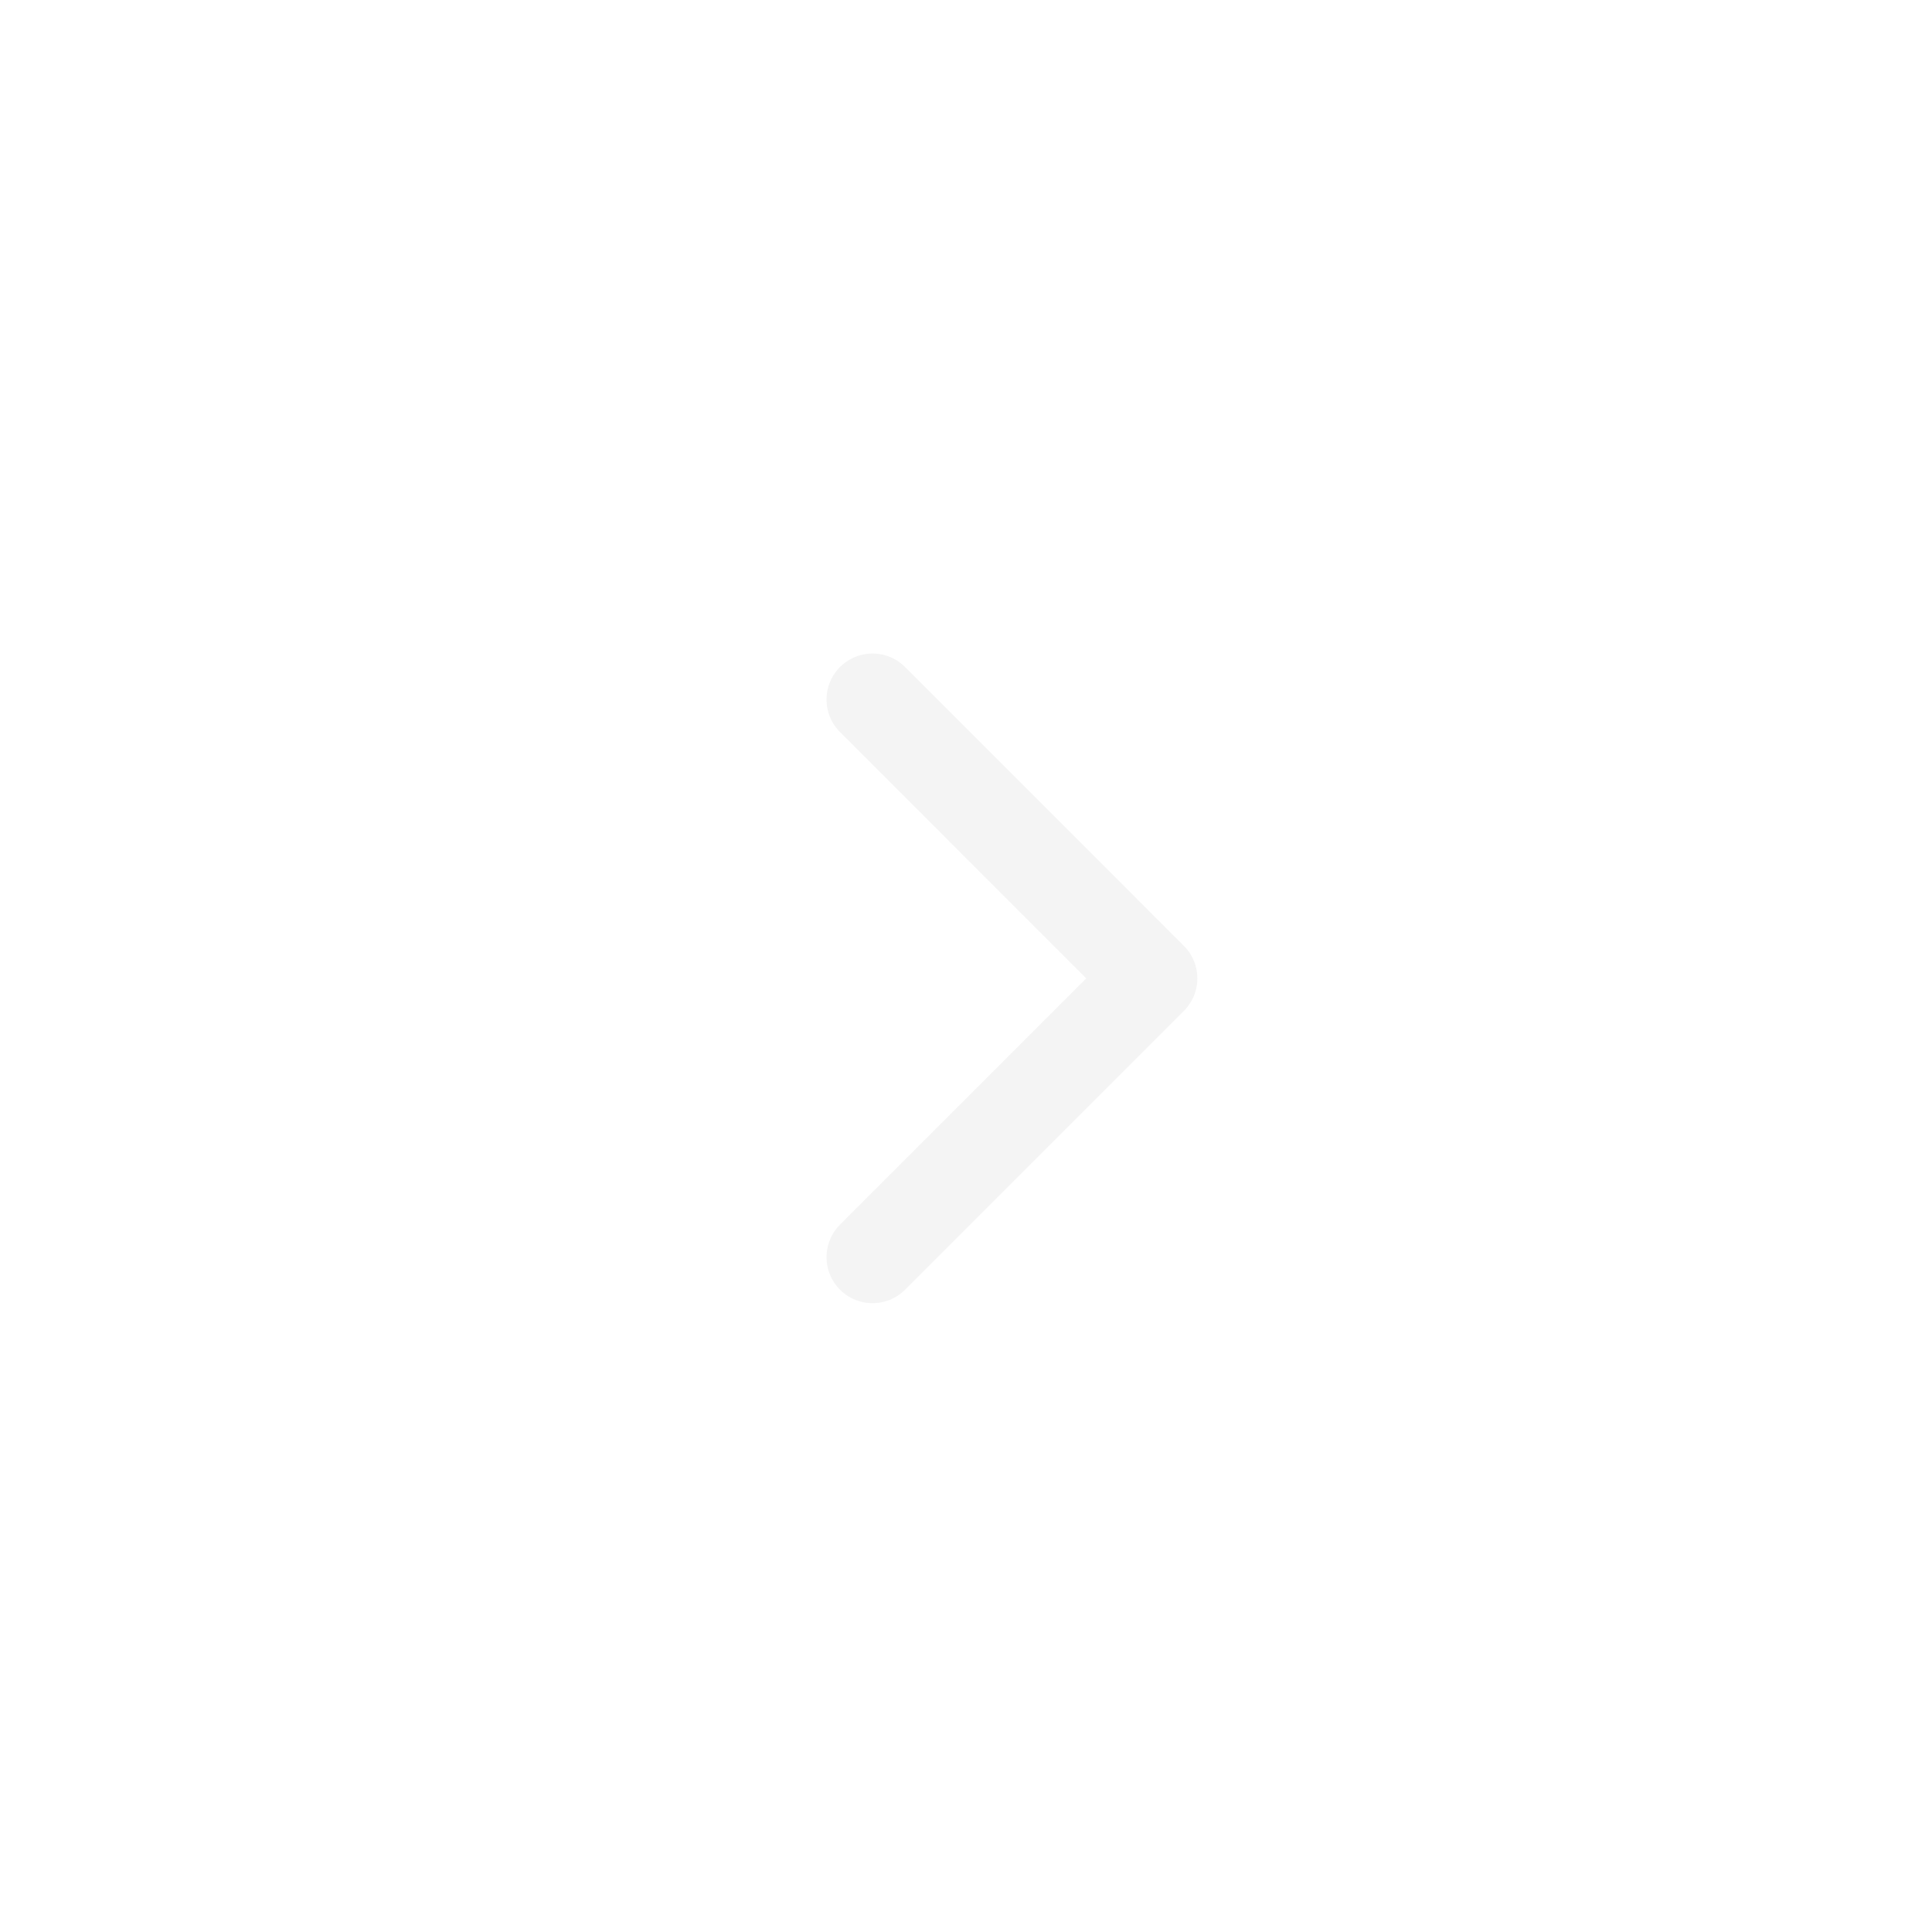
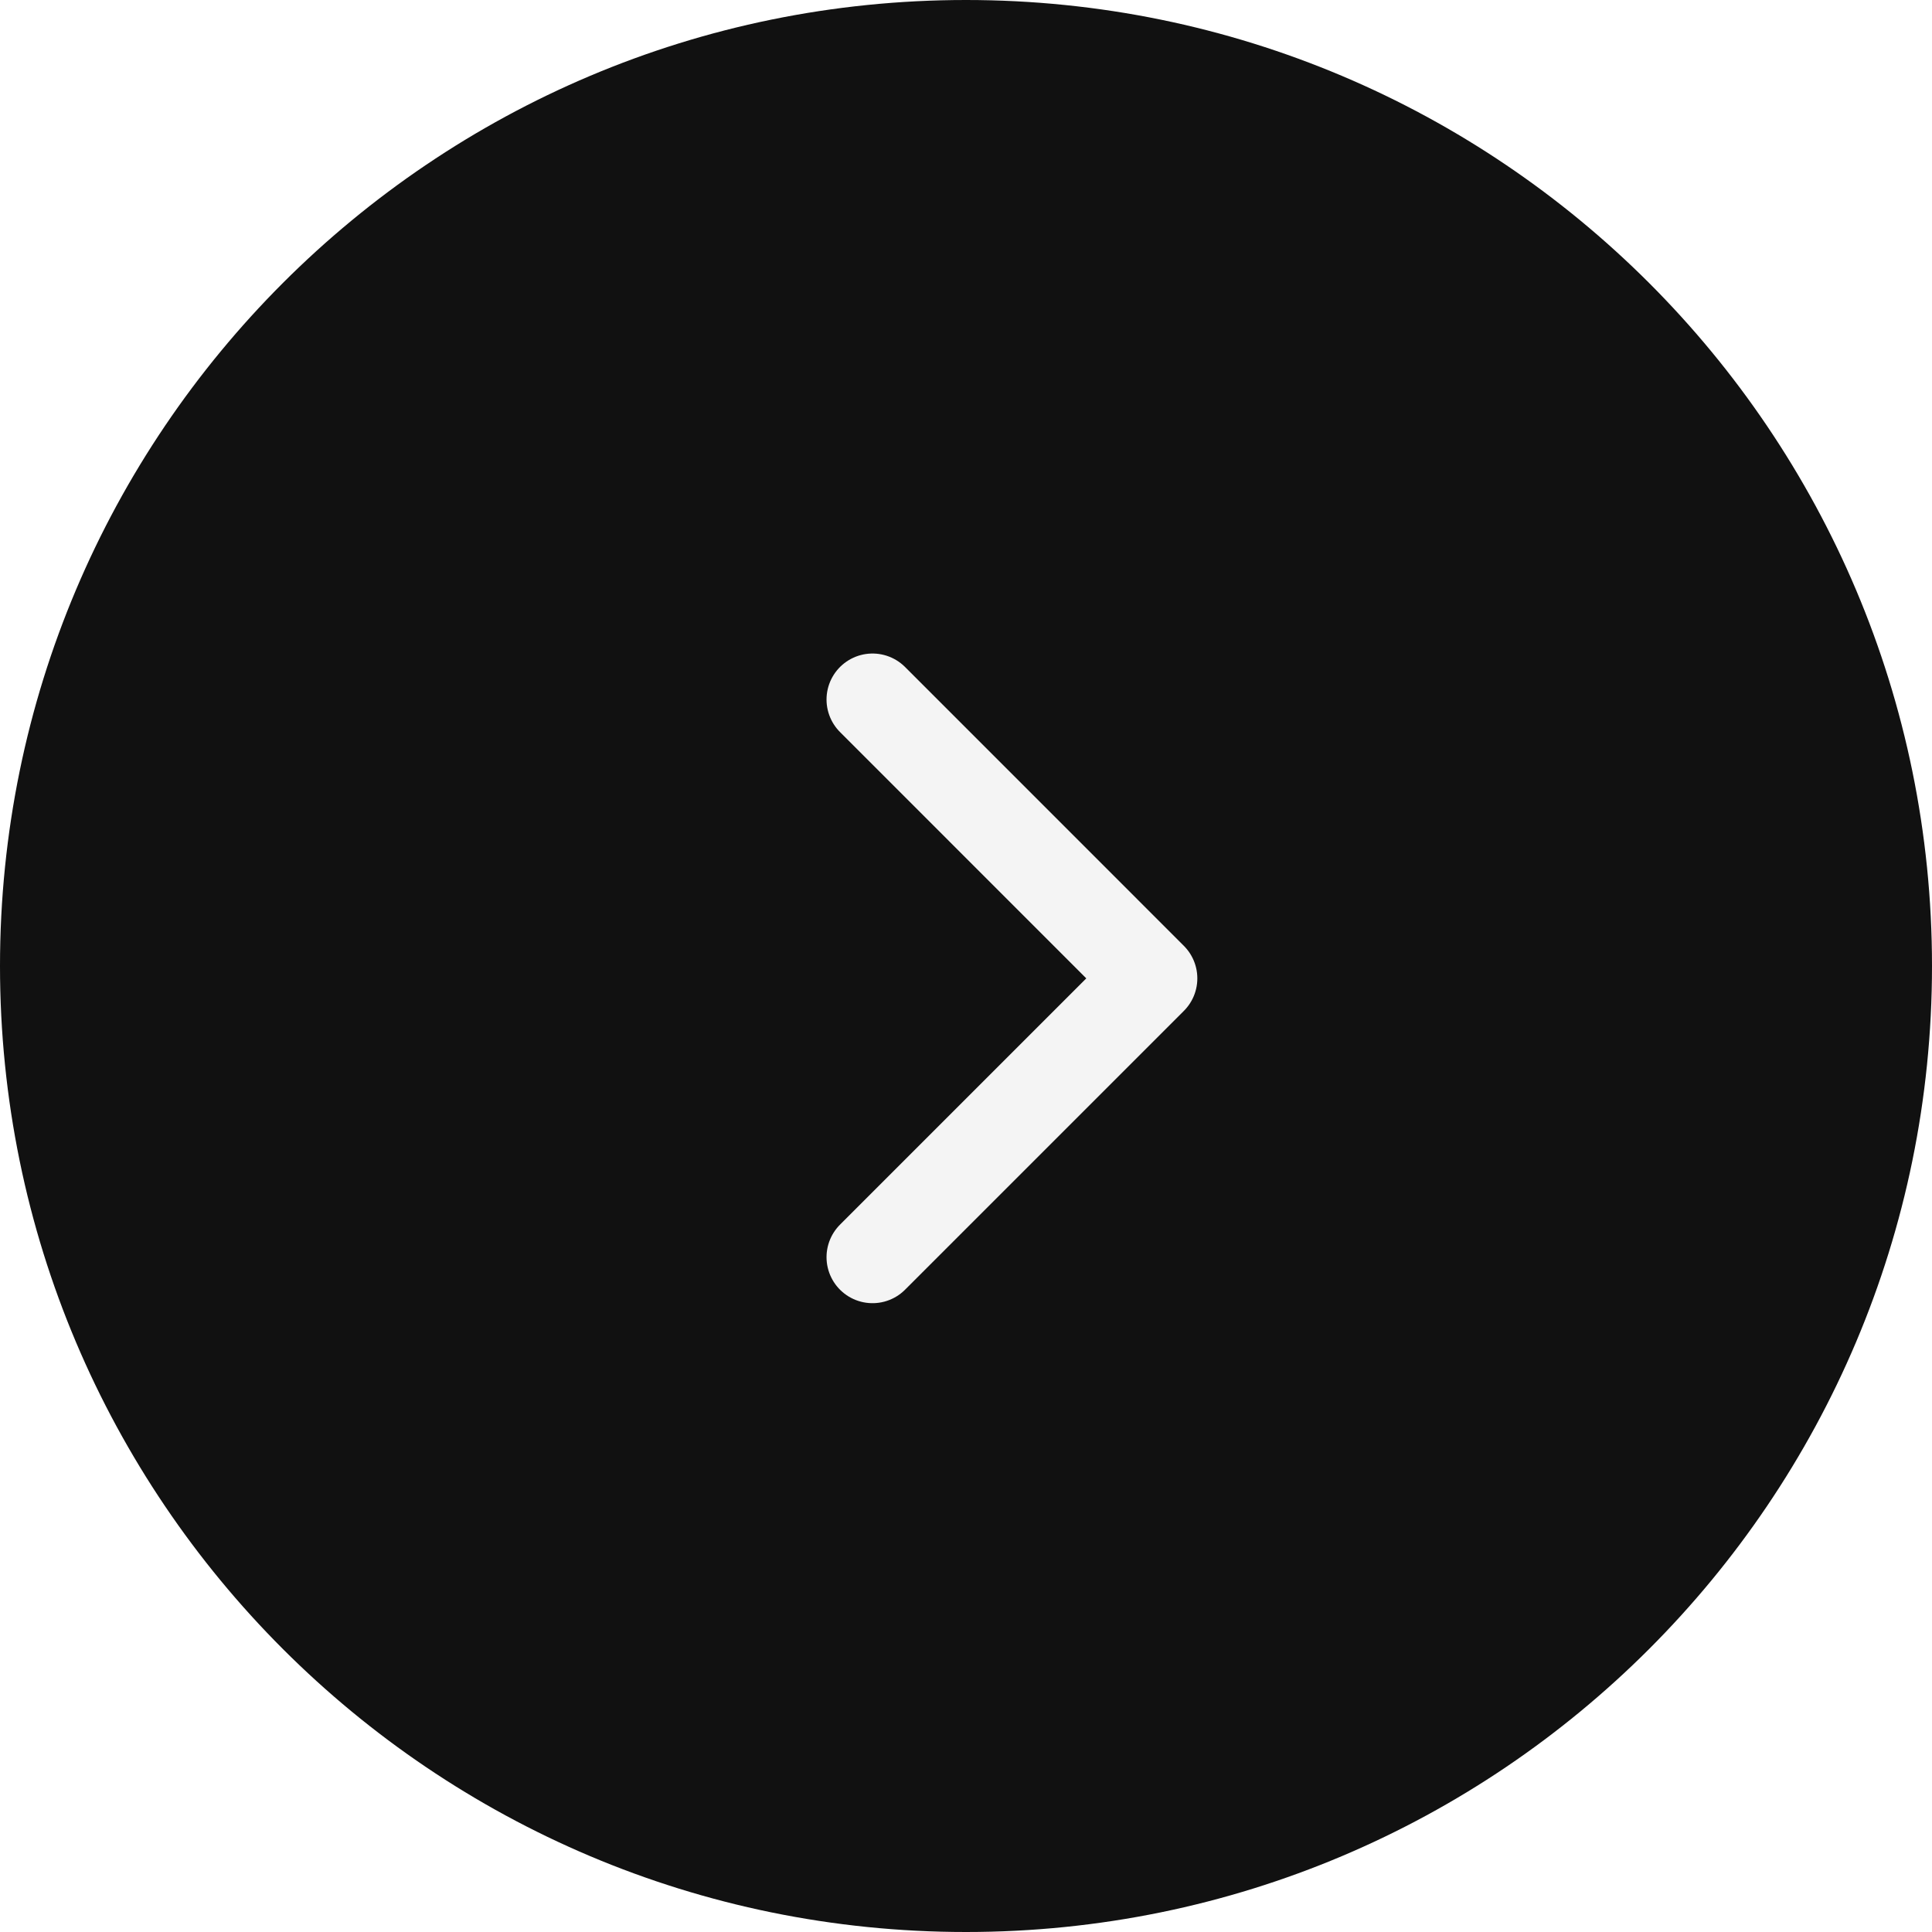
<svg xmlns="http://www.w3.org/2000/svg" width="42" height="42" viewBox="0 0 42 42" fill="none">
+   <circle cx="21" cy="21" r="21" fill="#111111" />
  <path d="M18.968 15.207L25.029 21.269L18.968 27.33" stroke="#F4F4F4" stroke-width="2" stroke-linecap="round" stroke-linejoin="round" />
-   <circle cx="21" cy="21" r="21" fill="none" />
</svg>
